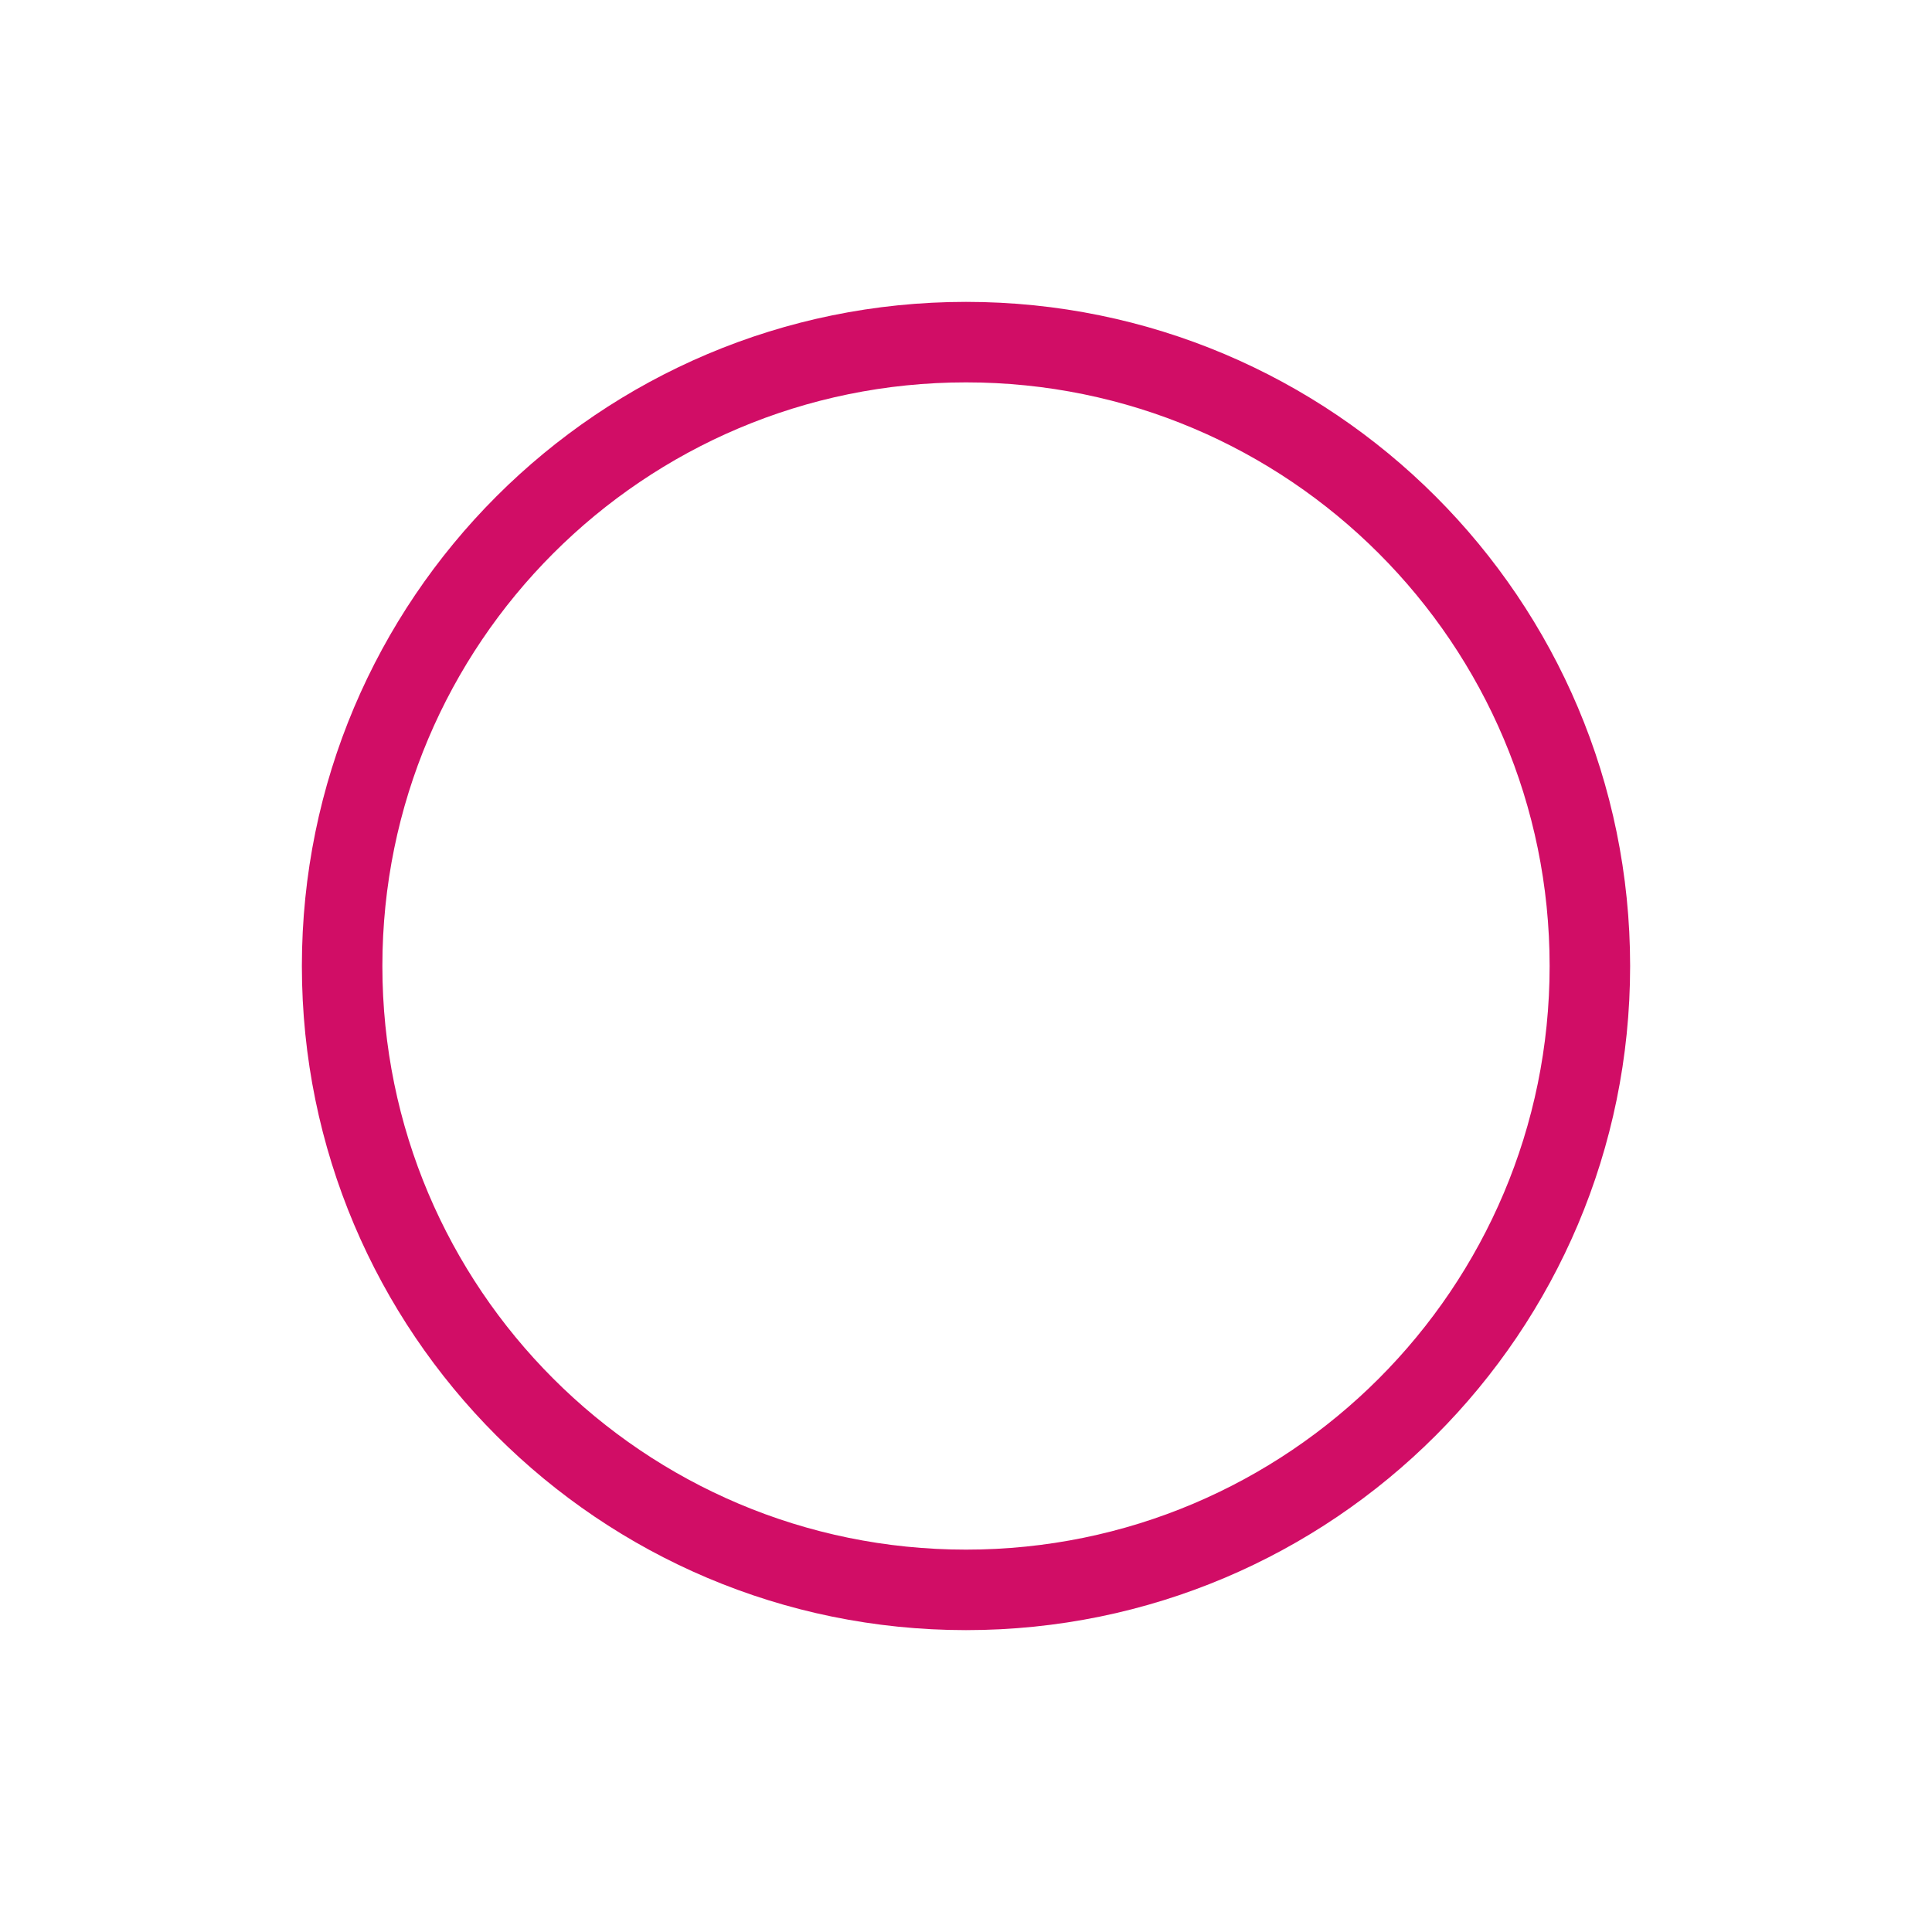
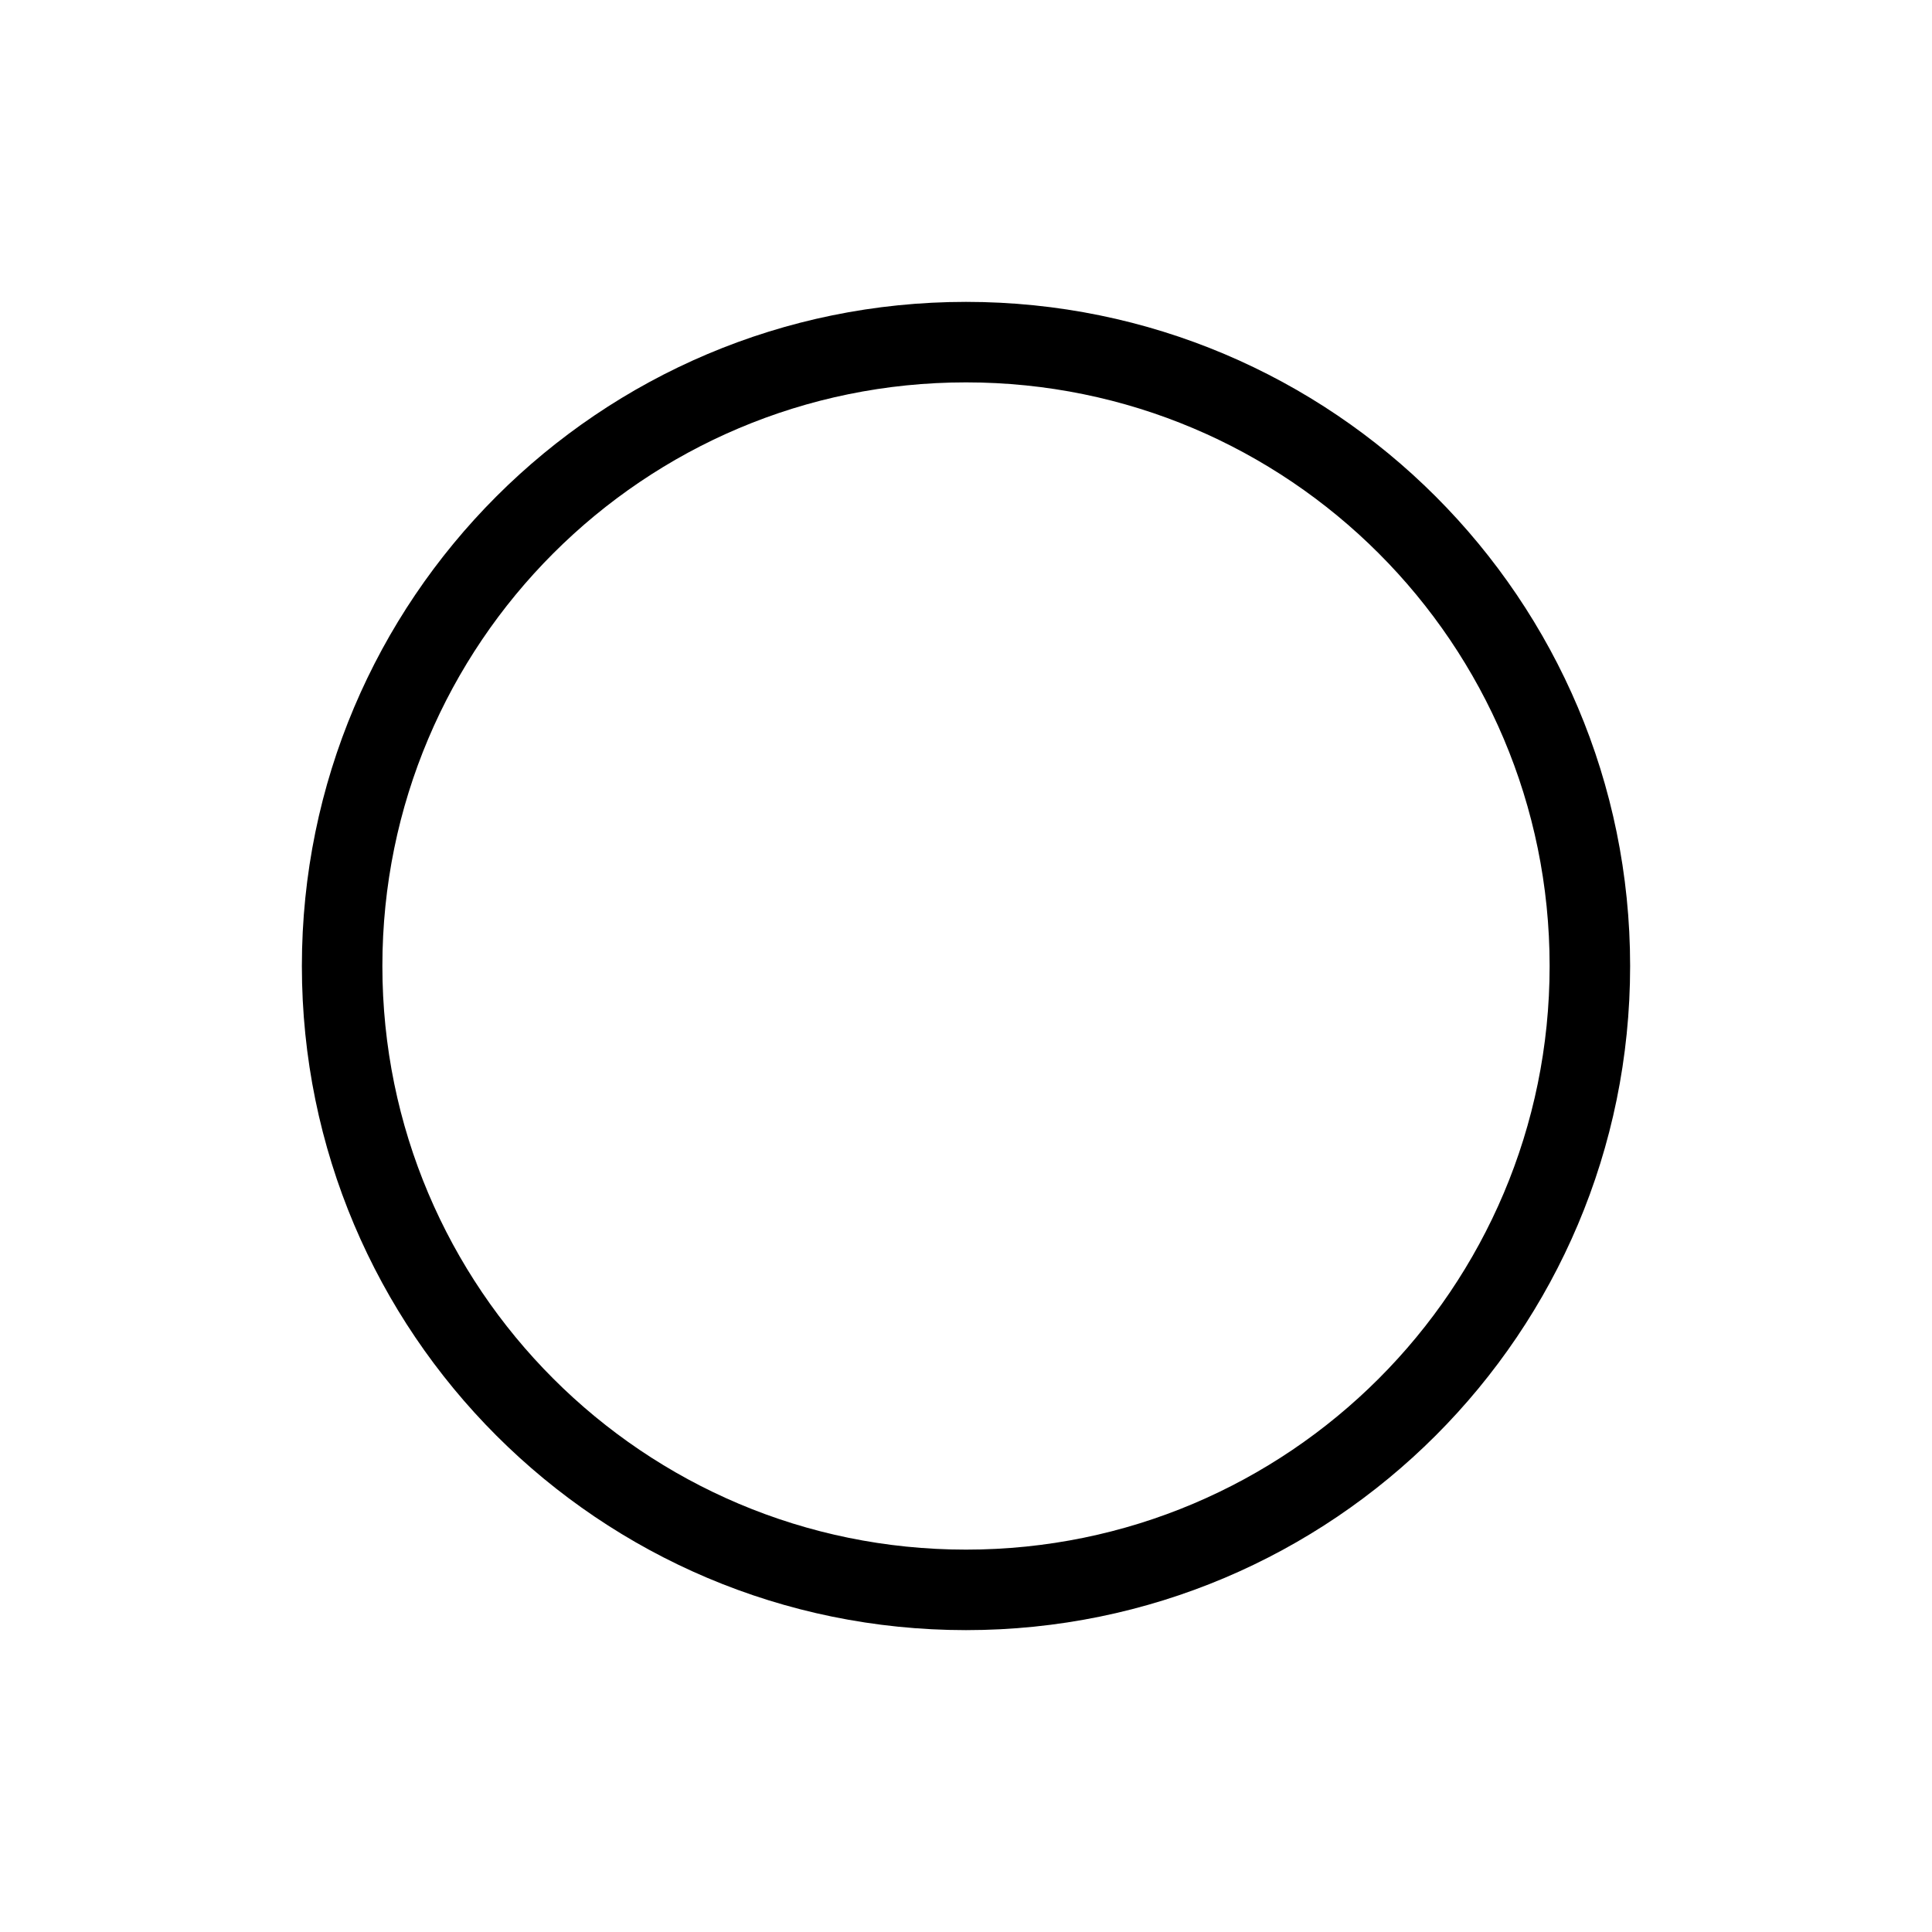
<svg xmlns="http://www.w3.org/2000/svg" viewBox="0 0 96 96">
  <defs>
-     <style>.cls-1{fill:#d10d66;}.cls-2{fill:none;stroke:#d10d66;stroke-miterlimit:10;stroke-width:4px;}</style>
+     <style>.cls-1{fill:currentColor;}.cls-2{fill:none;stroke:currentColor;stroke-miterlimit:10;stroke-width:4px;}</style>
  </defs>
-   <g id="Layer_34" data-name="Layer 34">
+   <g>
    <path class="cls-1" d="M48,19A29,29,0,1,1,19,48,29,29,0,0,1,48,19m0-4A33,33,0,1,0,81,48,33,33,0,0,0,48,15Z" />
  </g>
</svg>
